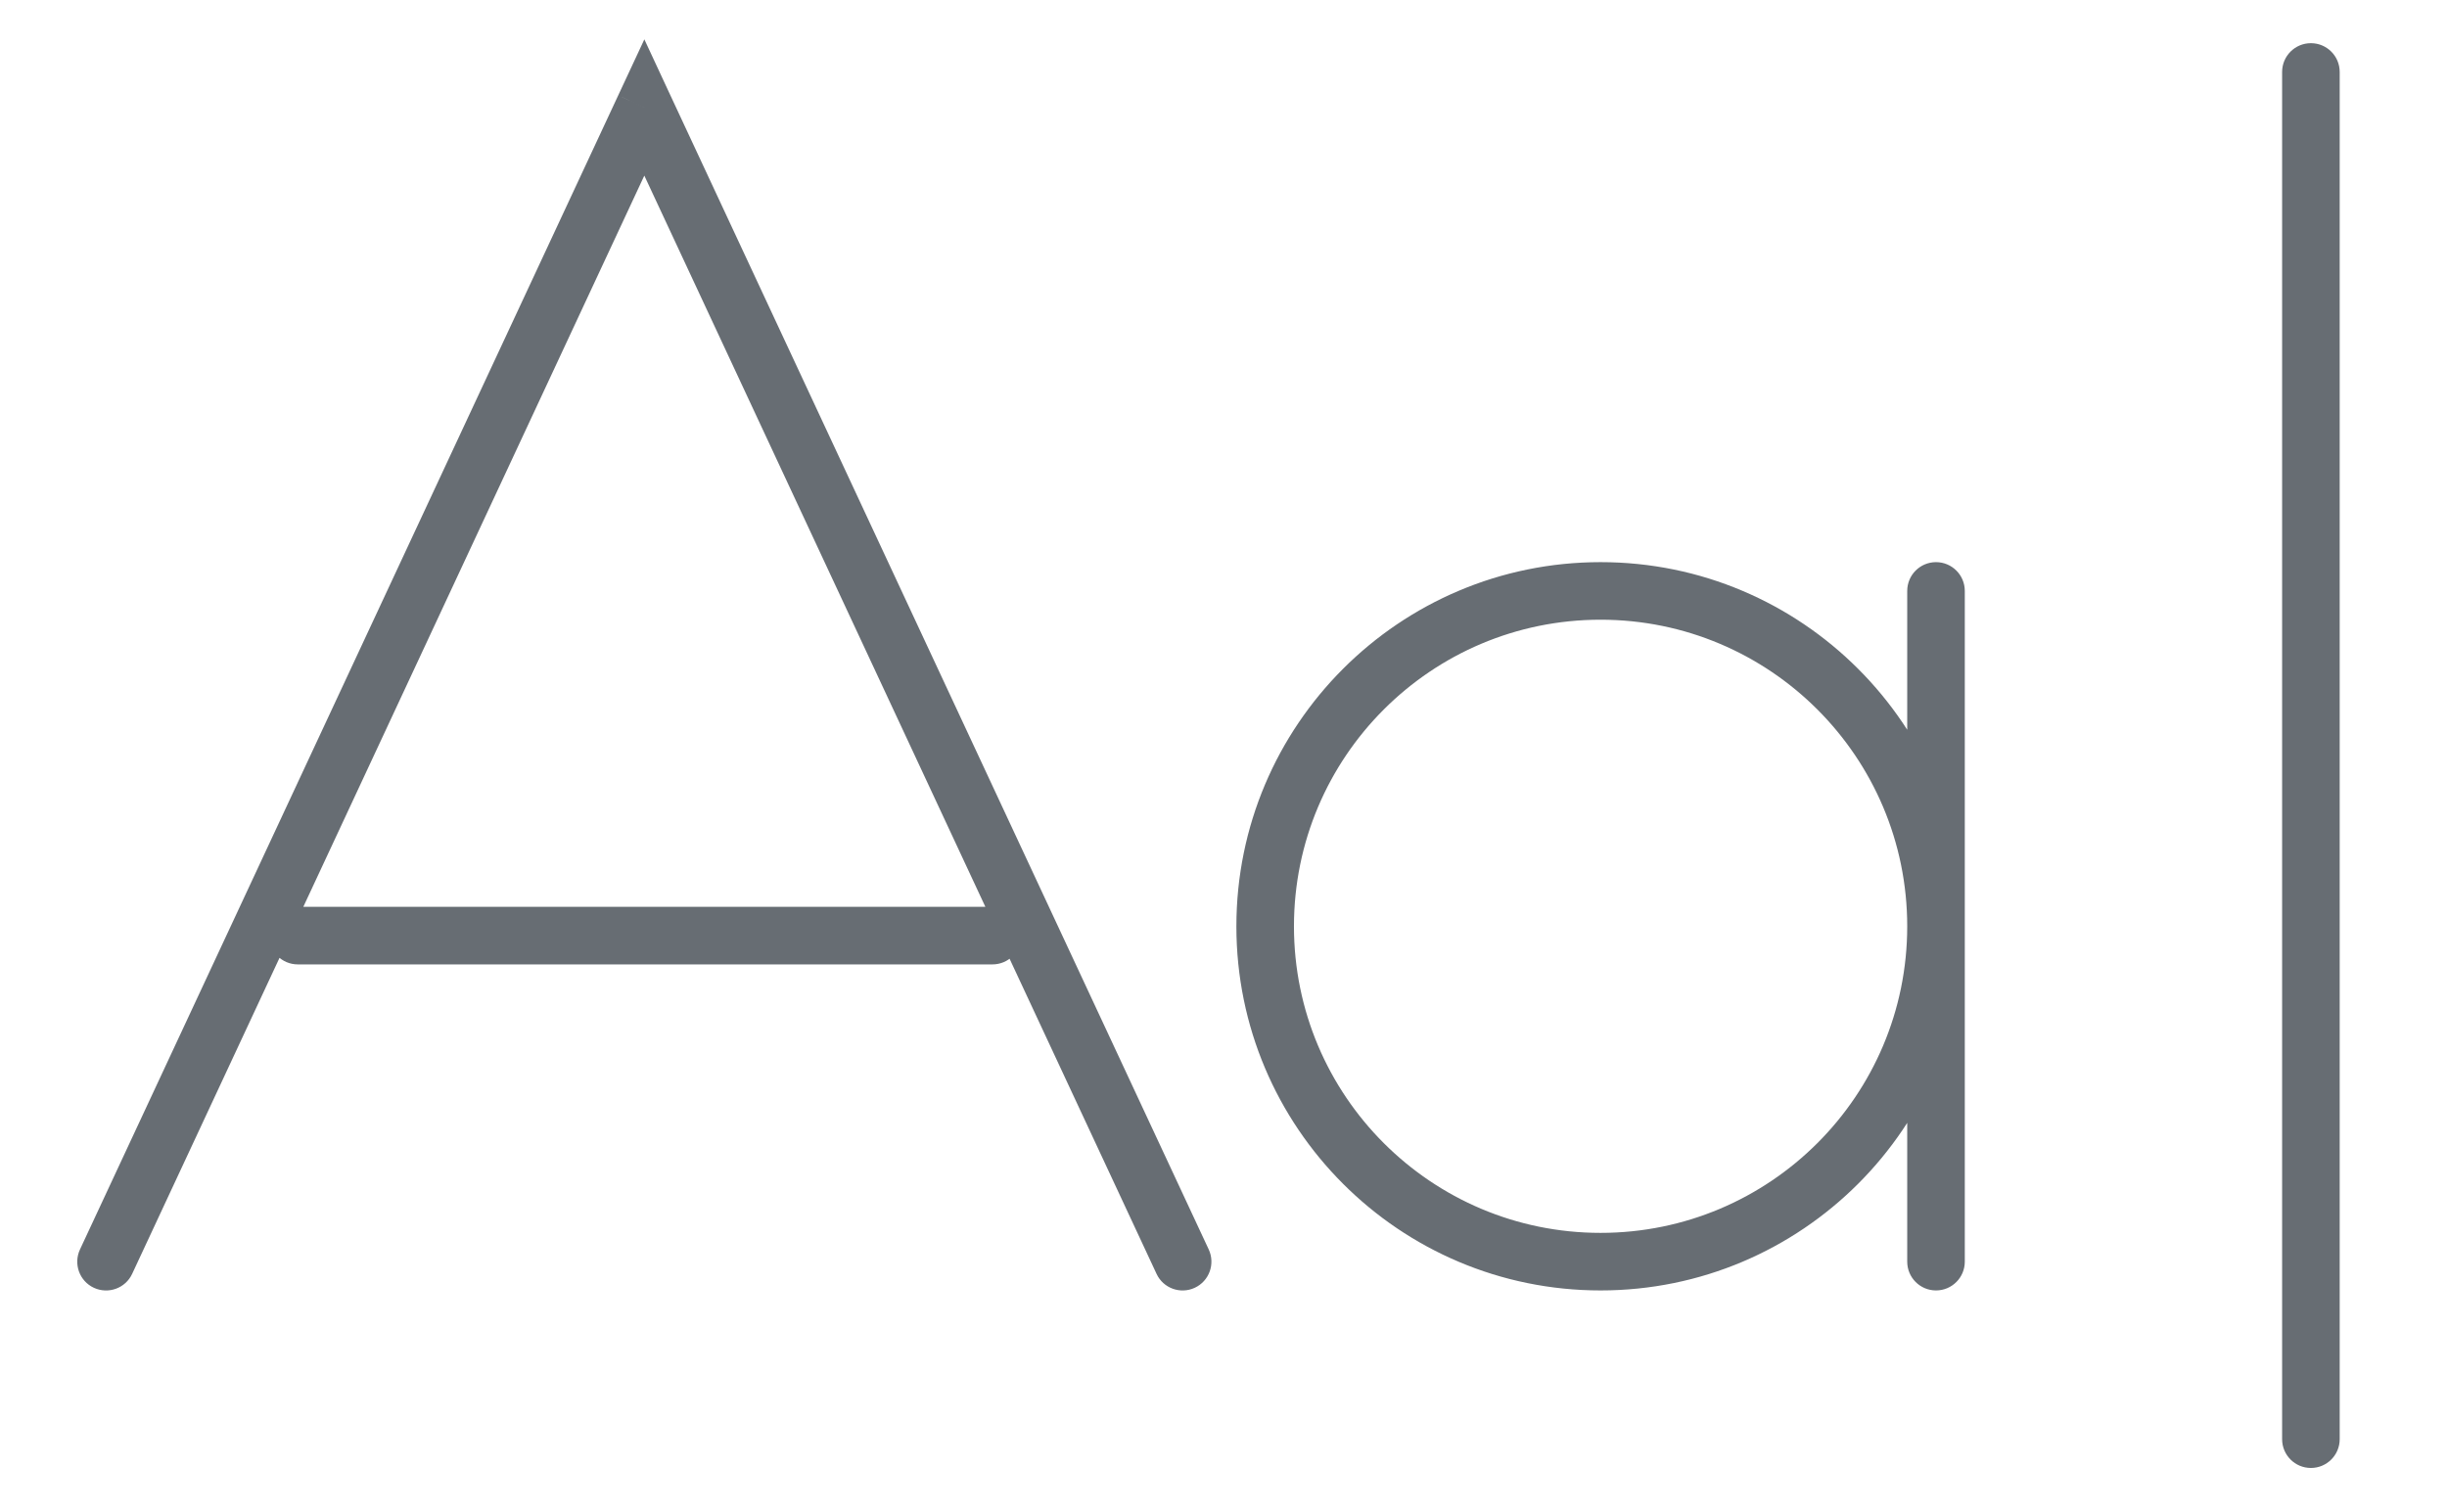
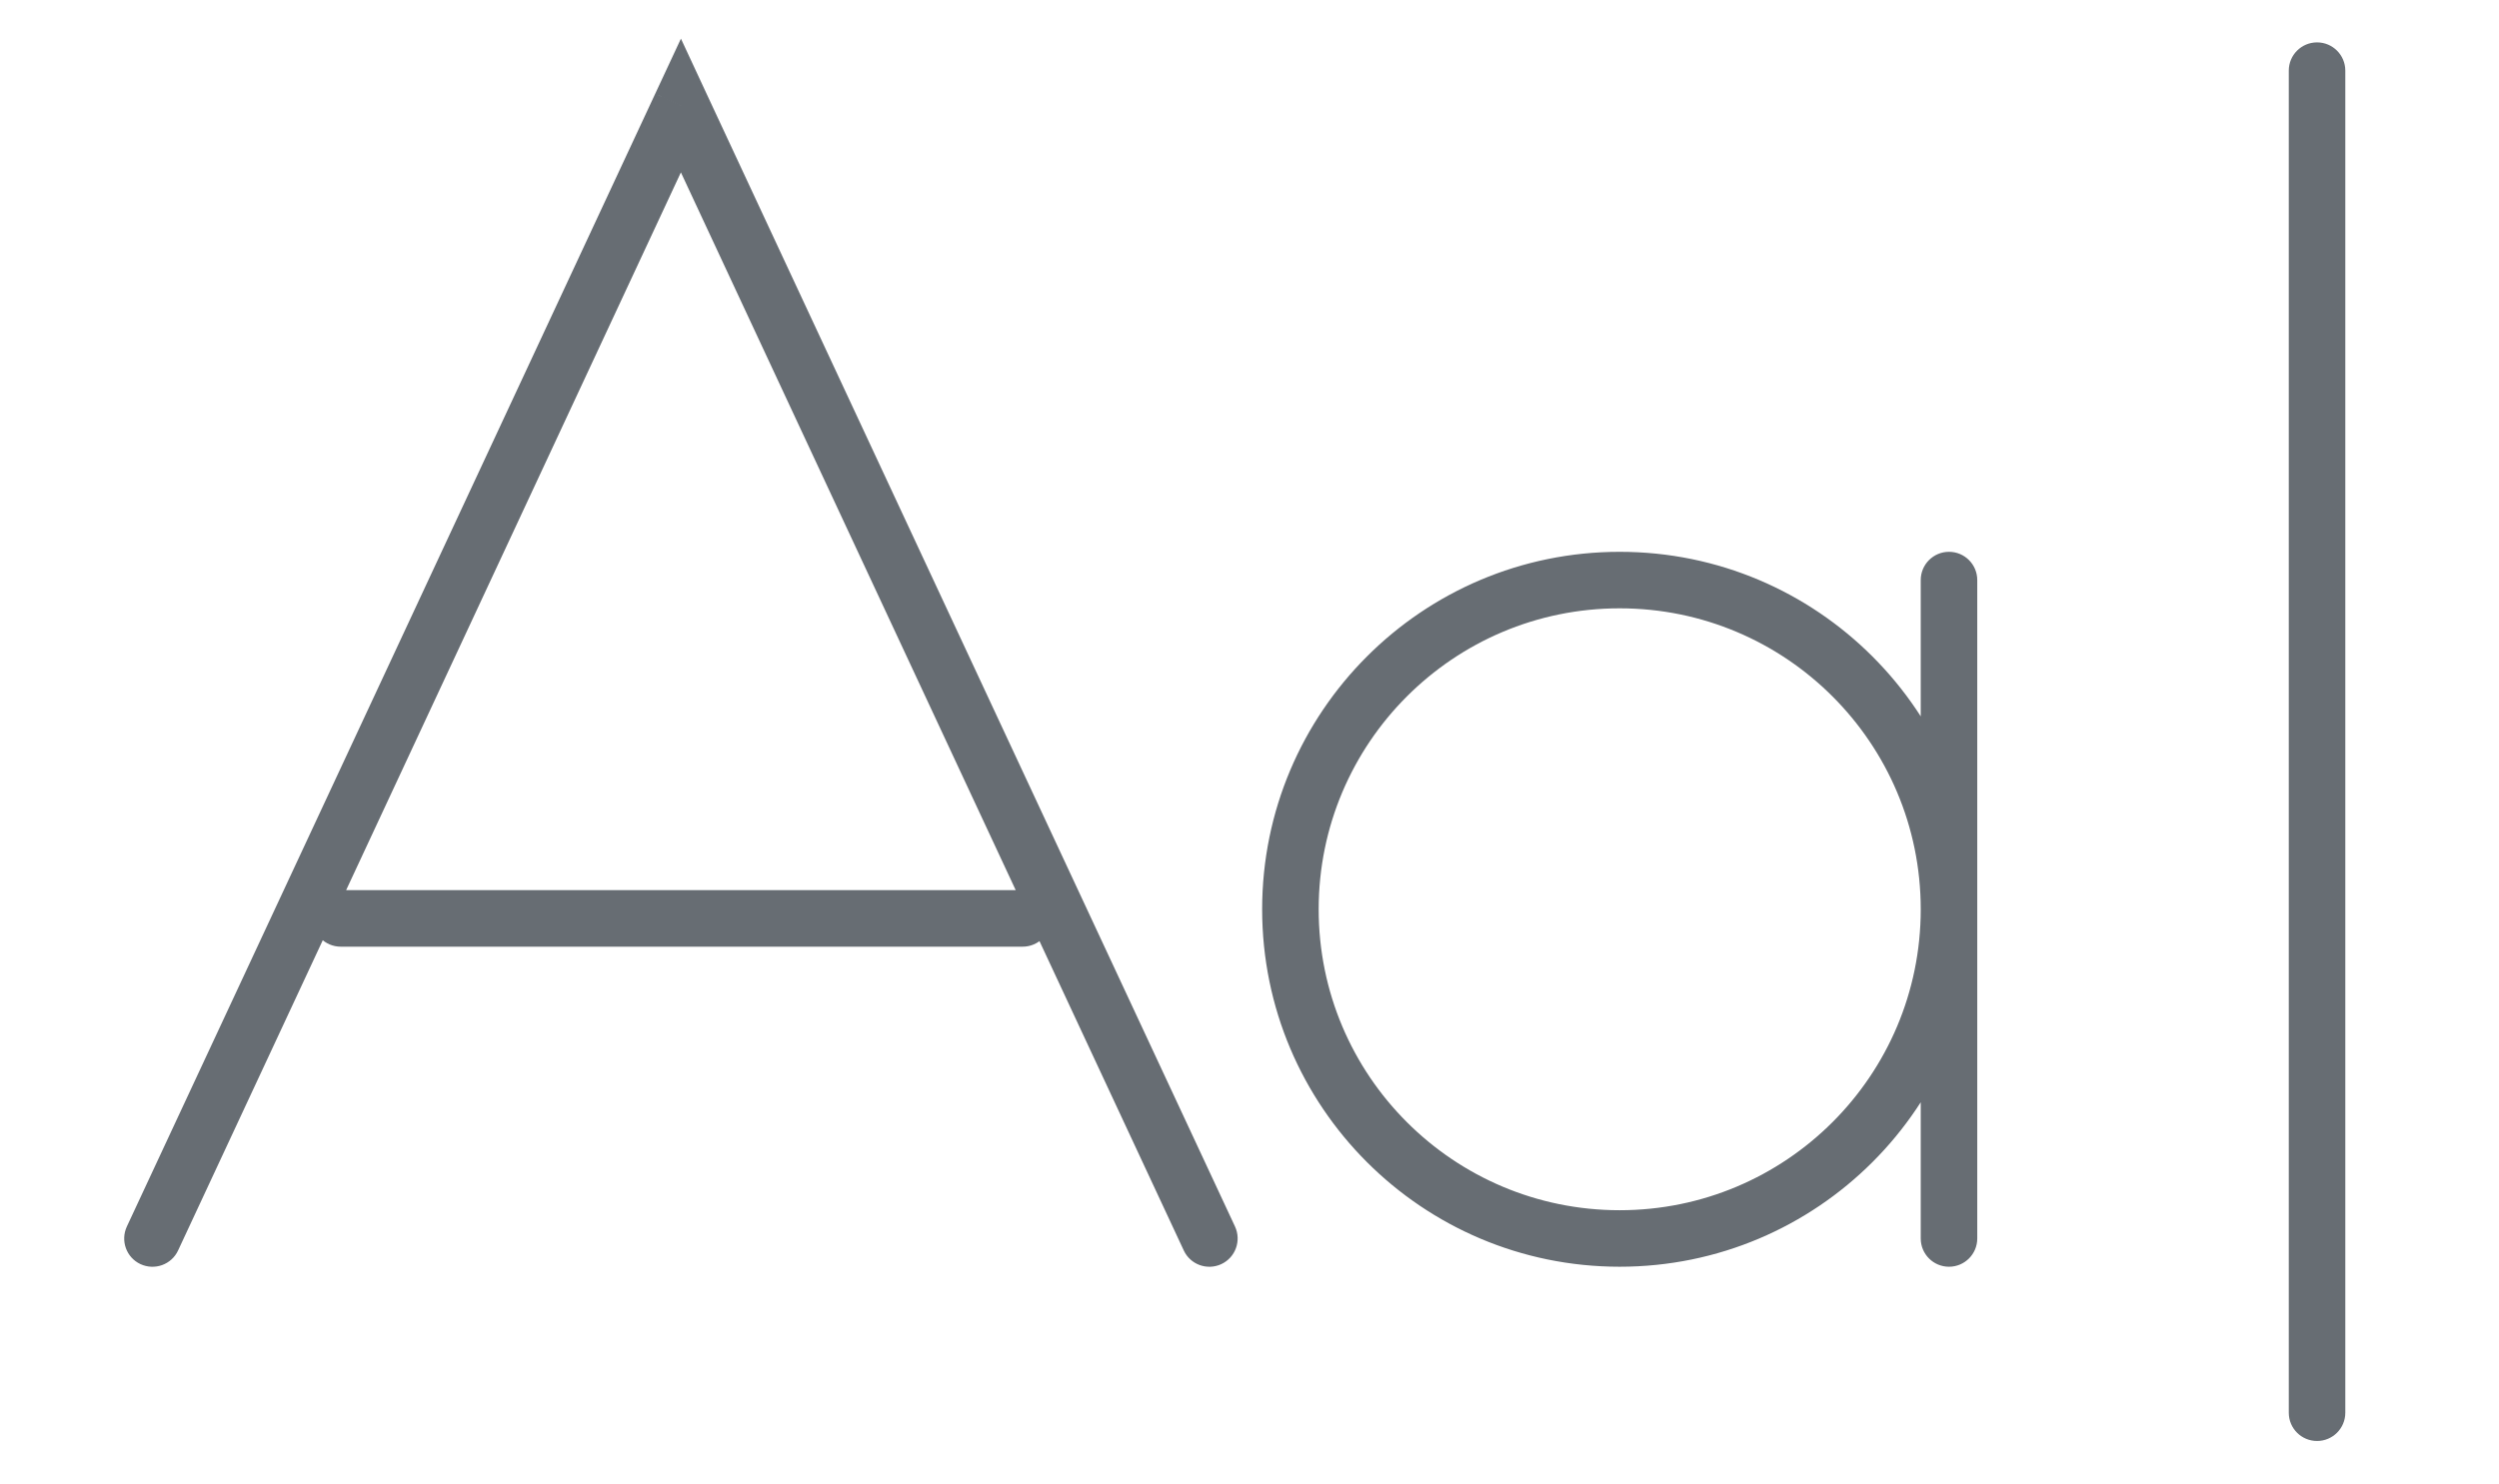
- <svg xmlns="http://www.w3.org/2000/svg" width="34" height="21" viewBox="0 0 34 21" fill="none">
+ <svg xmlns="http://www.w3.org/2000/svg" width="32" height="19" viewBox="0 0 34 21" fill="none">
  <path d="M31.709 20C31.709 20.221 31.888 20.4 32.109 20.4C32.33 20.4 32.509 20.221 32.509 20L31.709 20ZM32.509 1C32.509 0.779 32.33 0.6 32.109 0.6C31.888 0.6 31.709 0.779 31.709 1L32.509 1ZM1.111 17.364C1.018 17.565 1.104 17.803 1.304 17.896C1.505 17.989 1.743 17.903 1.836 17.703L1.111 17.364ZM8.953 1.494L9.315 1.325L8.953 0.547L8.59 1.325L8.953 1.494ZM16.07 17.703C16.163 17.903 16.401 17.989 16.601 17.896C16.801 17.803 16.888 17.565 16.795 17.364L16.07 17.703ZM13.79 13.402C14.011 13.402 14.19 13.223 14.19 13.002C14.19 12.781 14.011 12.602 13.79 12.602V13.402ZM4.138 12.602C3.917 12.602 3.738 12.781 3.738 13.002C3.738 13.223 3.917 13.402 4.138 13.402V12.602ZM26.5 17.533C26.5 17.754 26.679 17.933 26.9 17.933C27.121 17.933 27.3 17.754 27.3 17.533H26.5ZM27.3 8.212C27.3 7.991 27.121 7.812 26.9 7.812C26.679 7.812 26.5 7.991 26.5 8.212H27.3ZM32.509 20L32.509 1L31.709 1L31.709 20L32.509 20ZM1.836 17.703L9.315 1.663L8.59 1.325L1.111 17.364L1.836 17.703ZM16.795 17.364L9.315 1.325L8.59 1.663L16.07 17.703L16.795 17.364ZM13.79 12.602H4.138V13.402H13.79V12.602ZM27.3 17.533V8.212H26.5V17.533H27.3ZM26.5 12.873C26.5 15.226 24.593 17.133 22.239 17.133V17.933C25.034 17.933 27.3 15.668 27.3 12.873H26.5ZM22.239 17.133C19.886 17.133 17.979 15.226 17.979 12.873H17.179C17.179 15.668 19.445 17.933 22.239 17.933V17.133ZM17.979 12.873C17.979 10.52 19.886 8.612 22.239 8.612V7.812C19.445 7.812 17.179 10.078 17.179 12.873H17.979ZM22.239 8.612C24.593 8.612 26.5 10.52 26.5 12.873H27.3C27.3 10.078 25.034 7.812 22.239 7.812V8.612Z" fill="#676D73" />
</svg>
